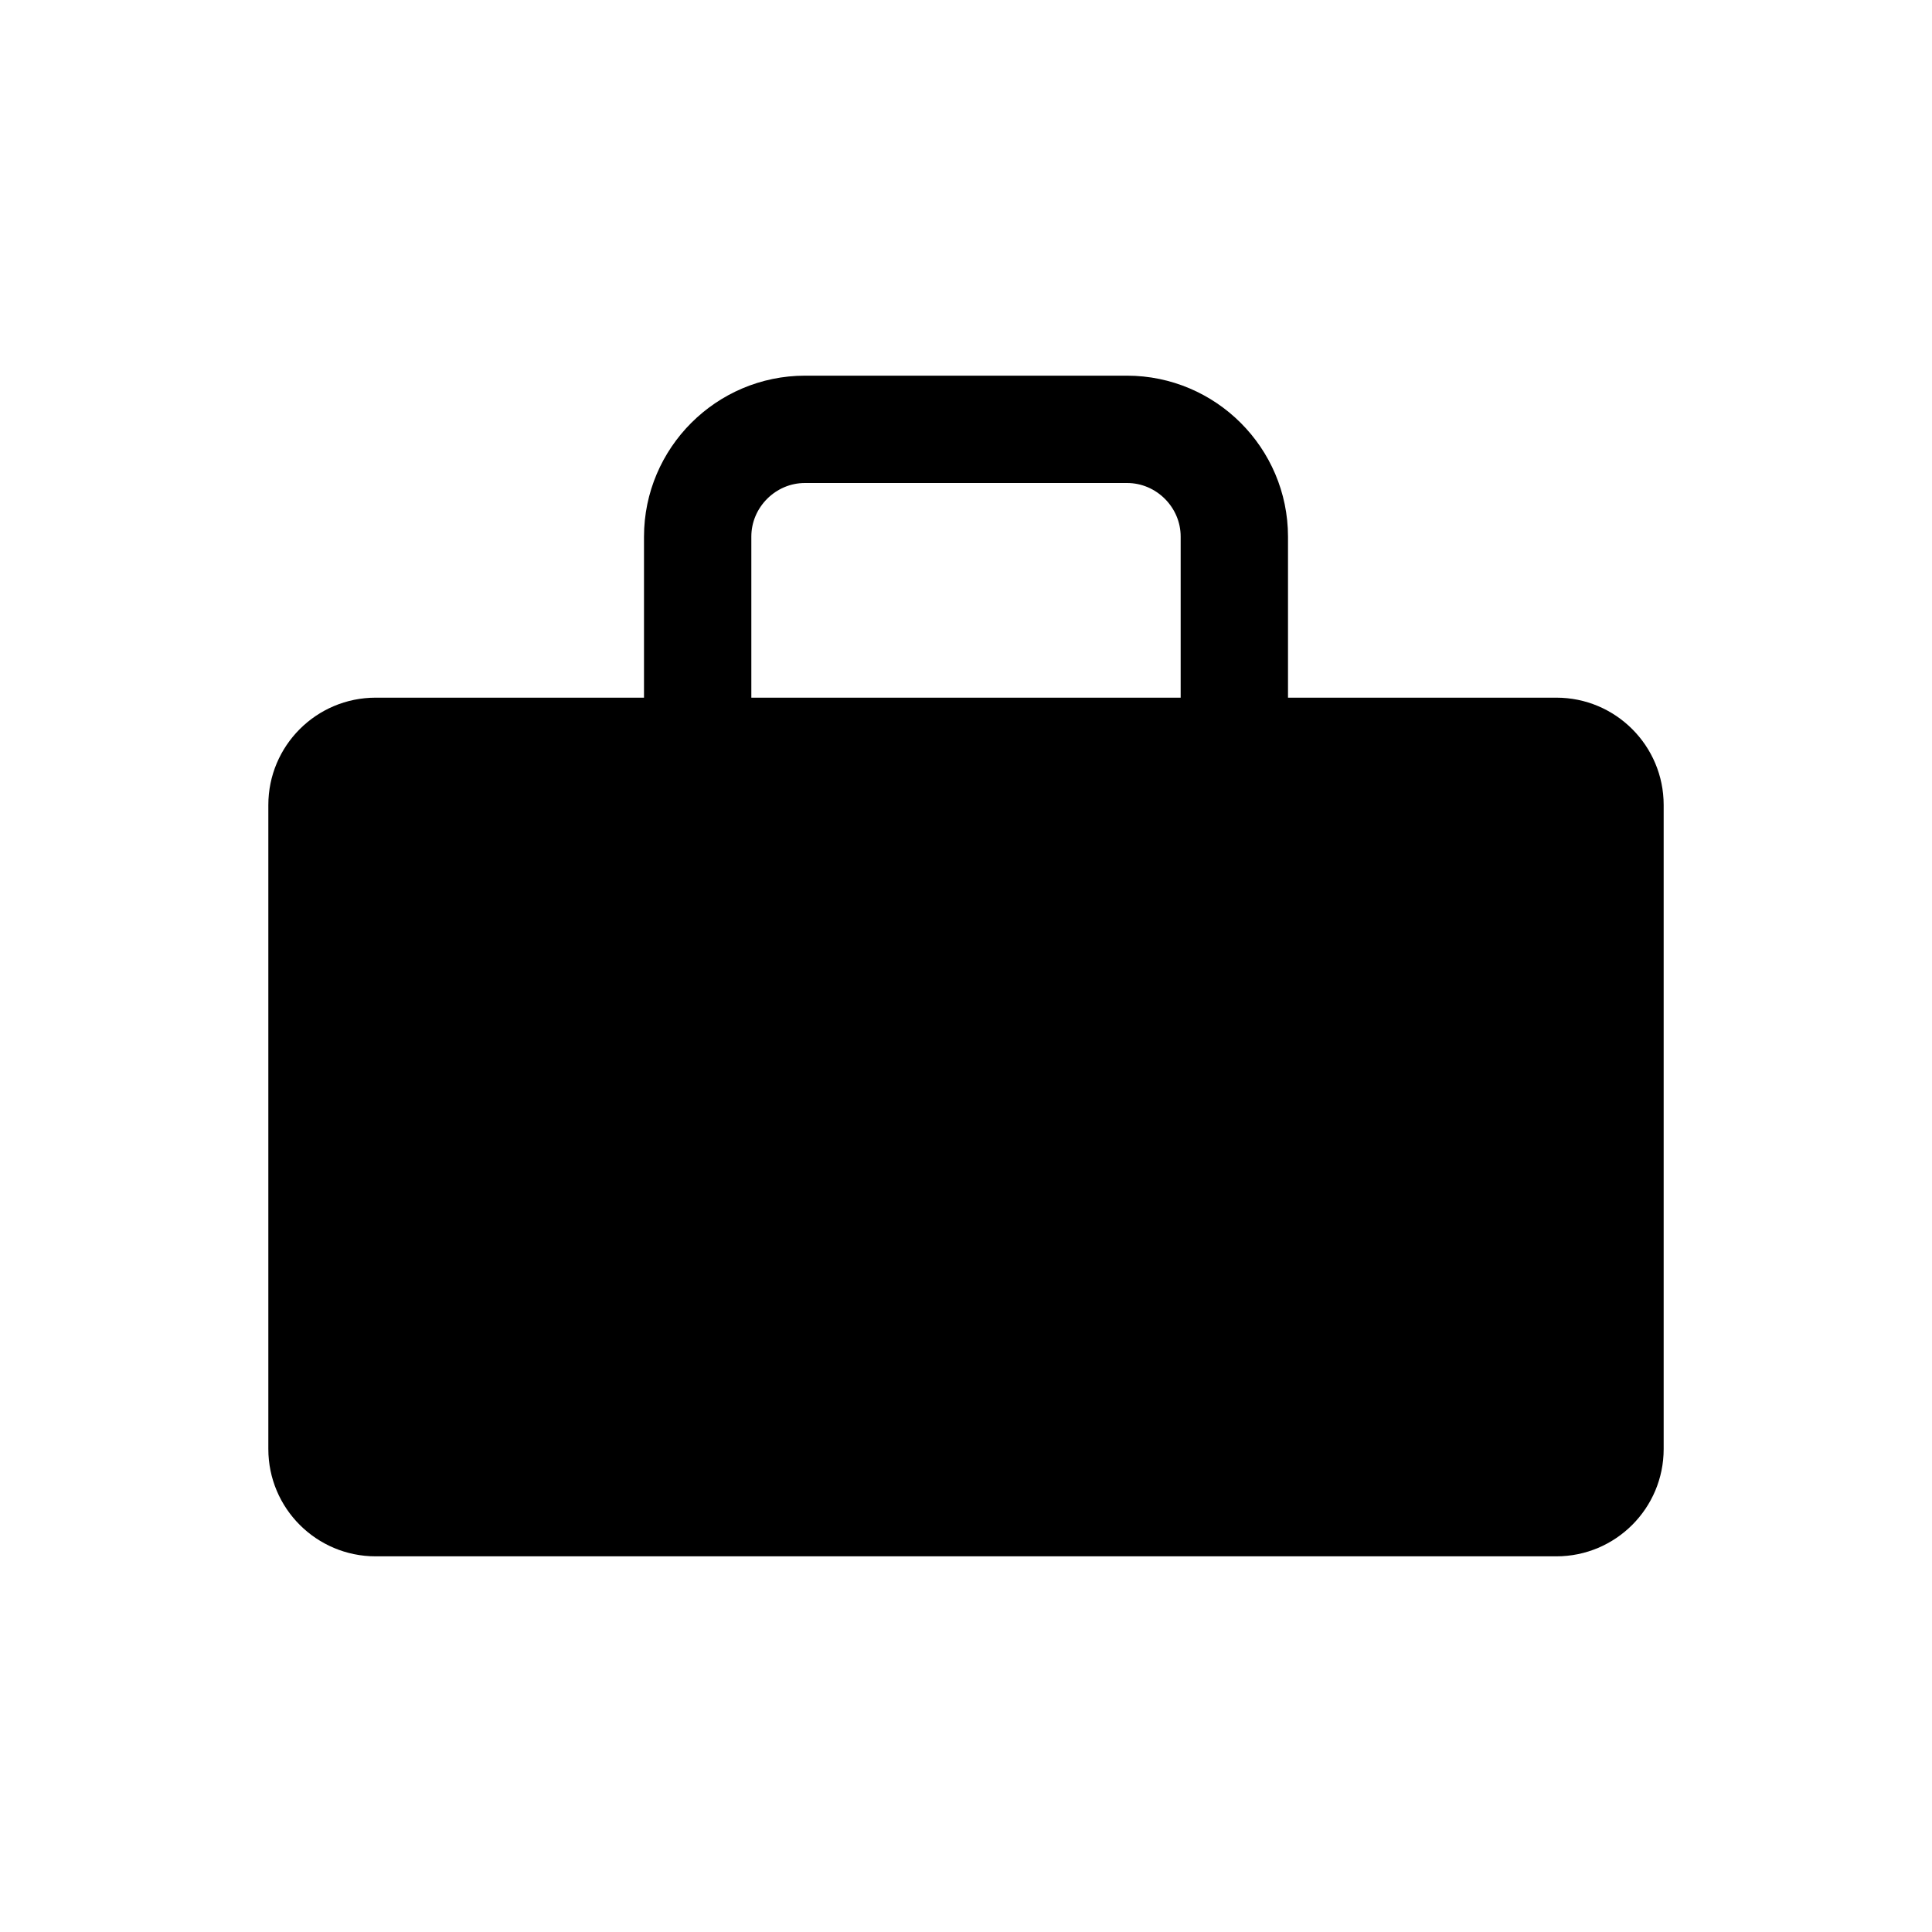
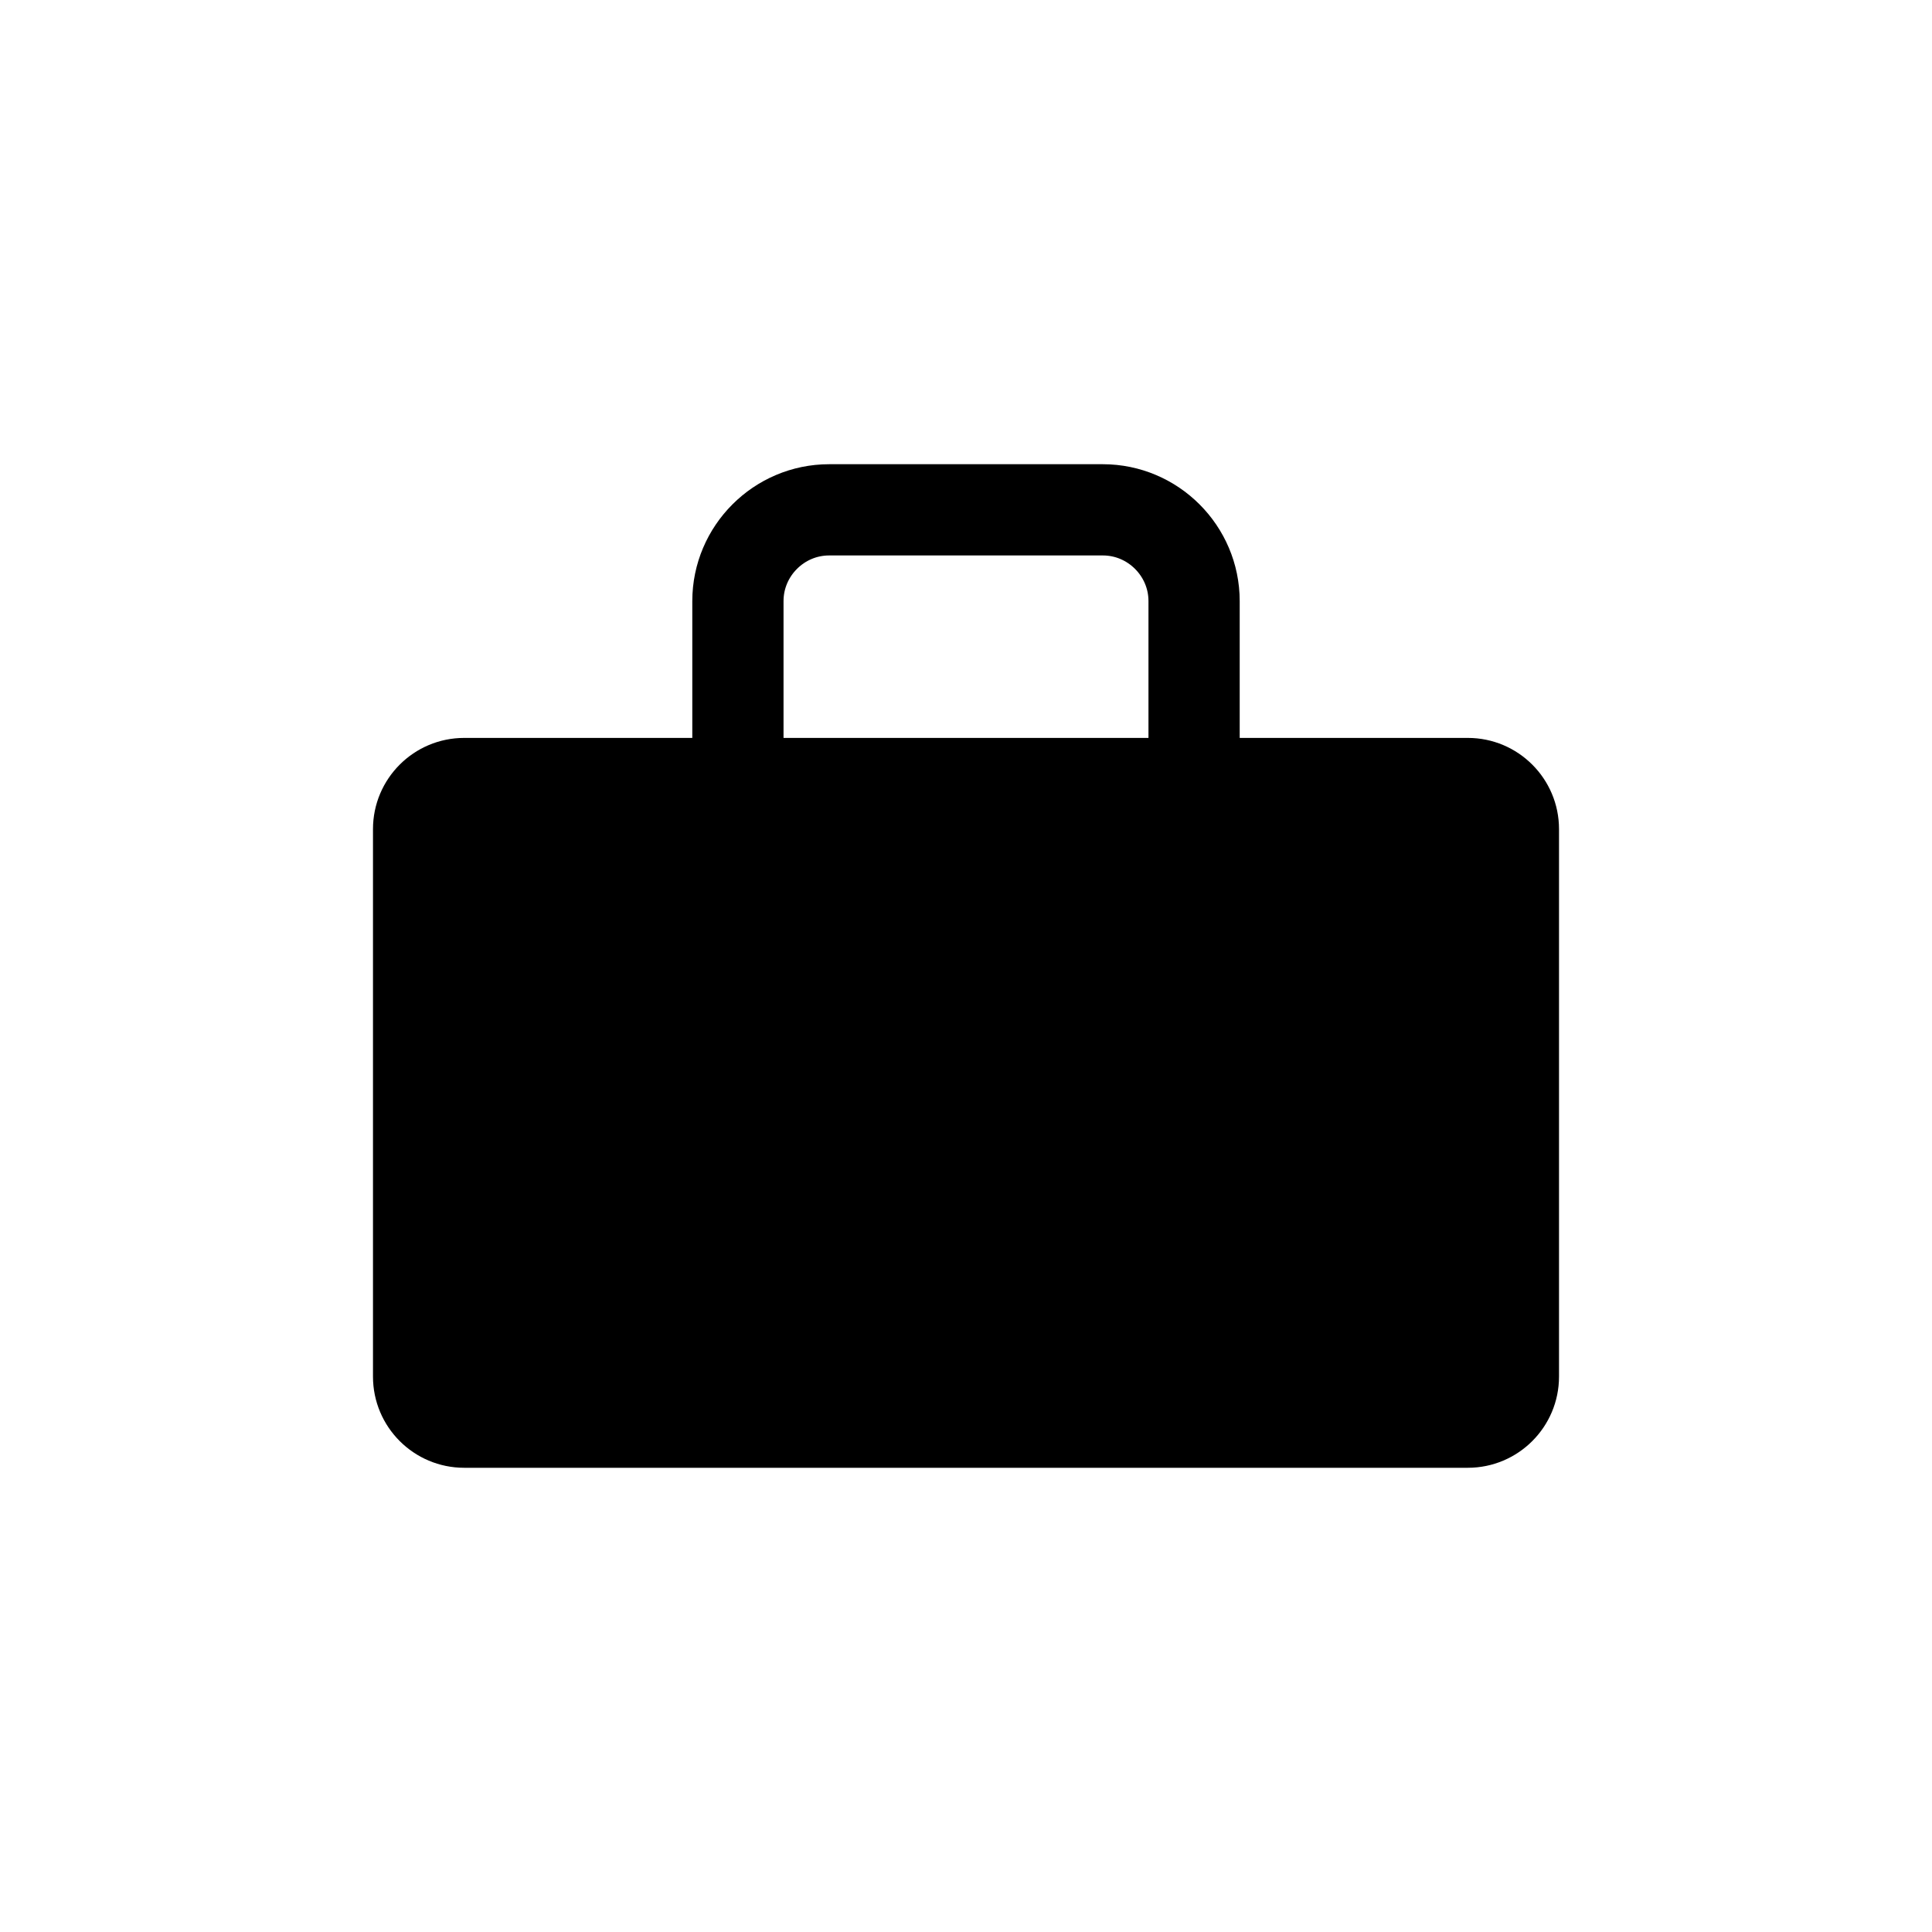
<svg xmlns="http://www.w3.org/2000/svg" viewBox="0 0 36 36" fill="none">
-   <rect x="5" y="13" width="26" height="16" rx="2" fill="currentColor" />
-   <path d="M13 13 V10 C13 8.9 13.9 8 15 8 H21 C22.1 8 23 8.9 23 10 V13" stroke="currentColor" stroke-width="2" fill="none" stroke-linecap="round" />
+   <g transform="translate(18 18) scale(0.85) translate(-18 -18)">
+     <rect x="5" y="13" width="26" height="16" rx="2" fill="currentColor" />
+     <path d="M13 13 V10 C13 8.9 13.9 8 15 8 H21 C22.1 8 23 8.9 23 10 V13" stroke="currentColor" stroke-width="2" fill="none" stroke-linecap="round" />
+   </g>
</svg>
